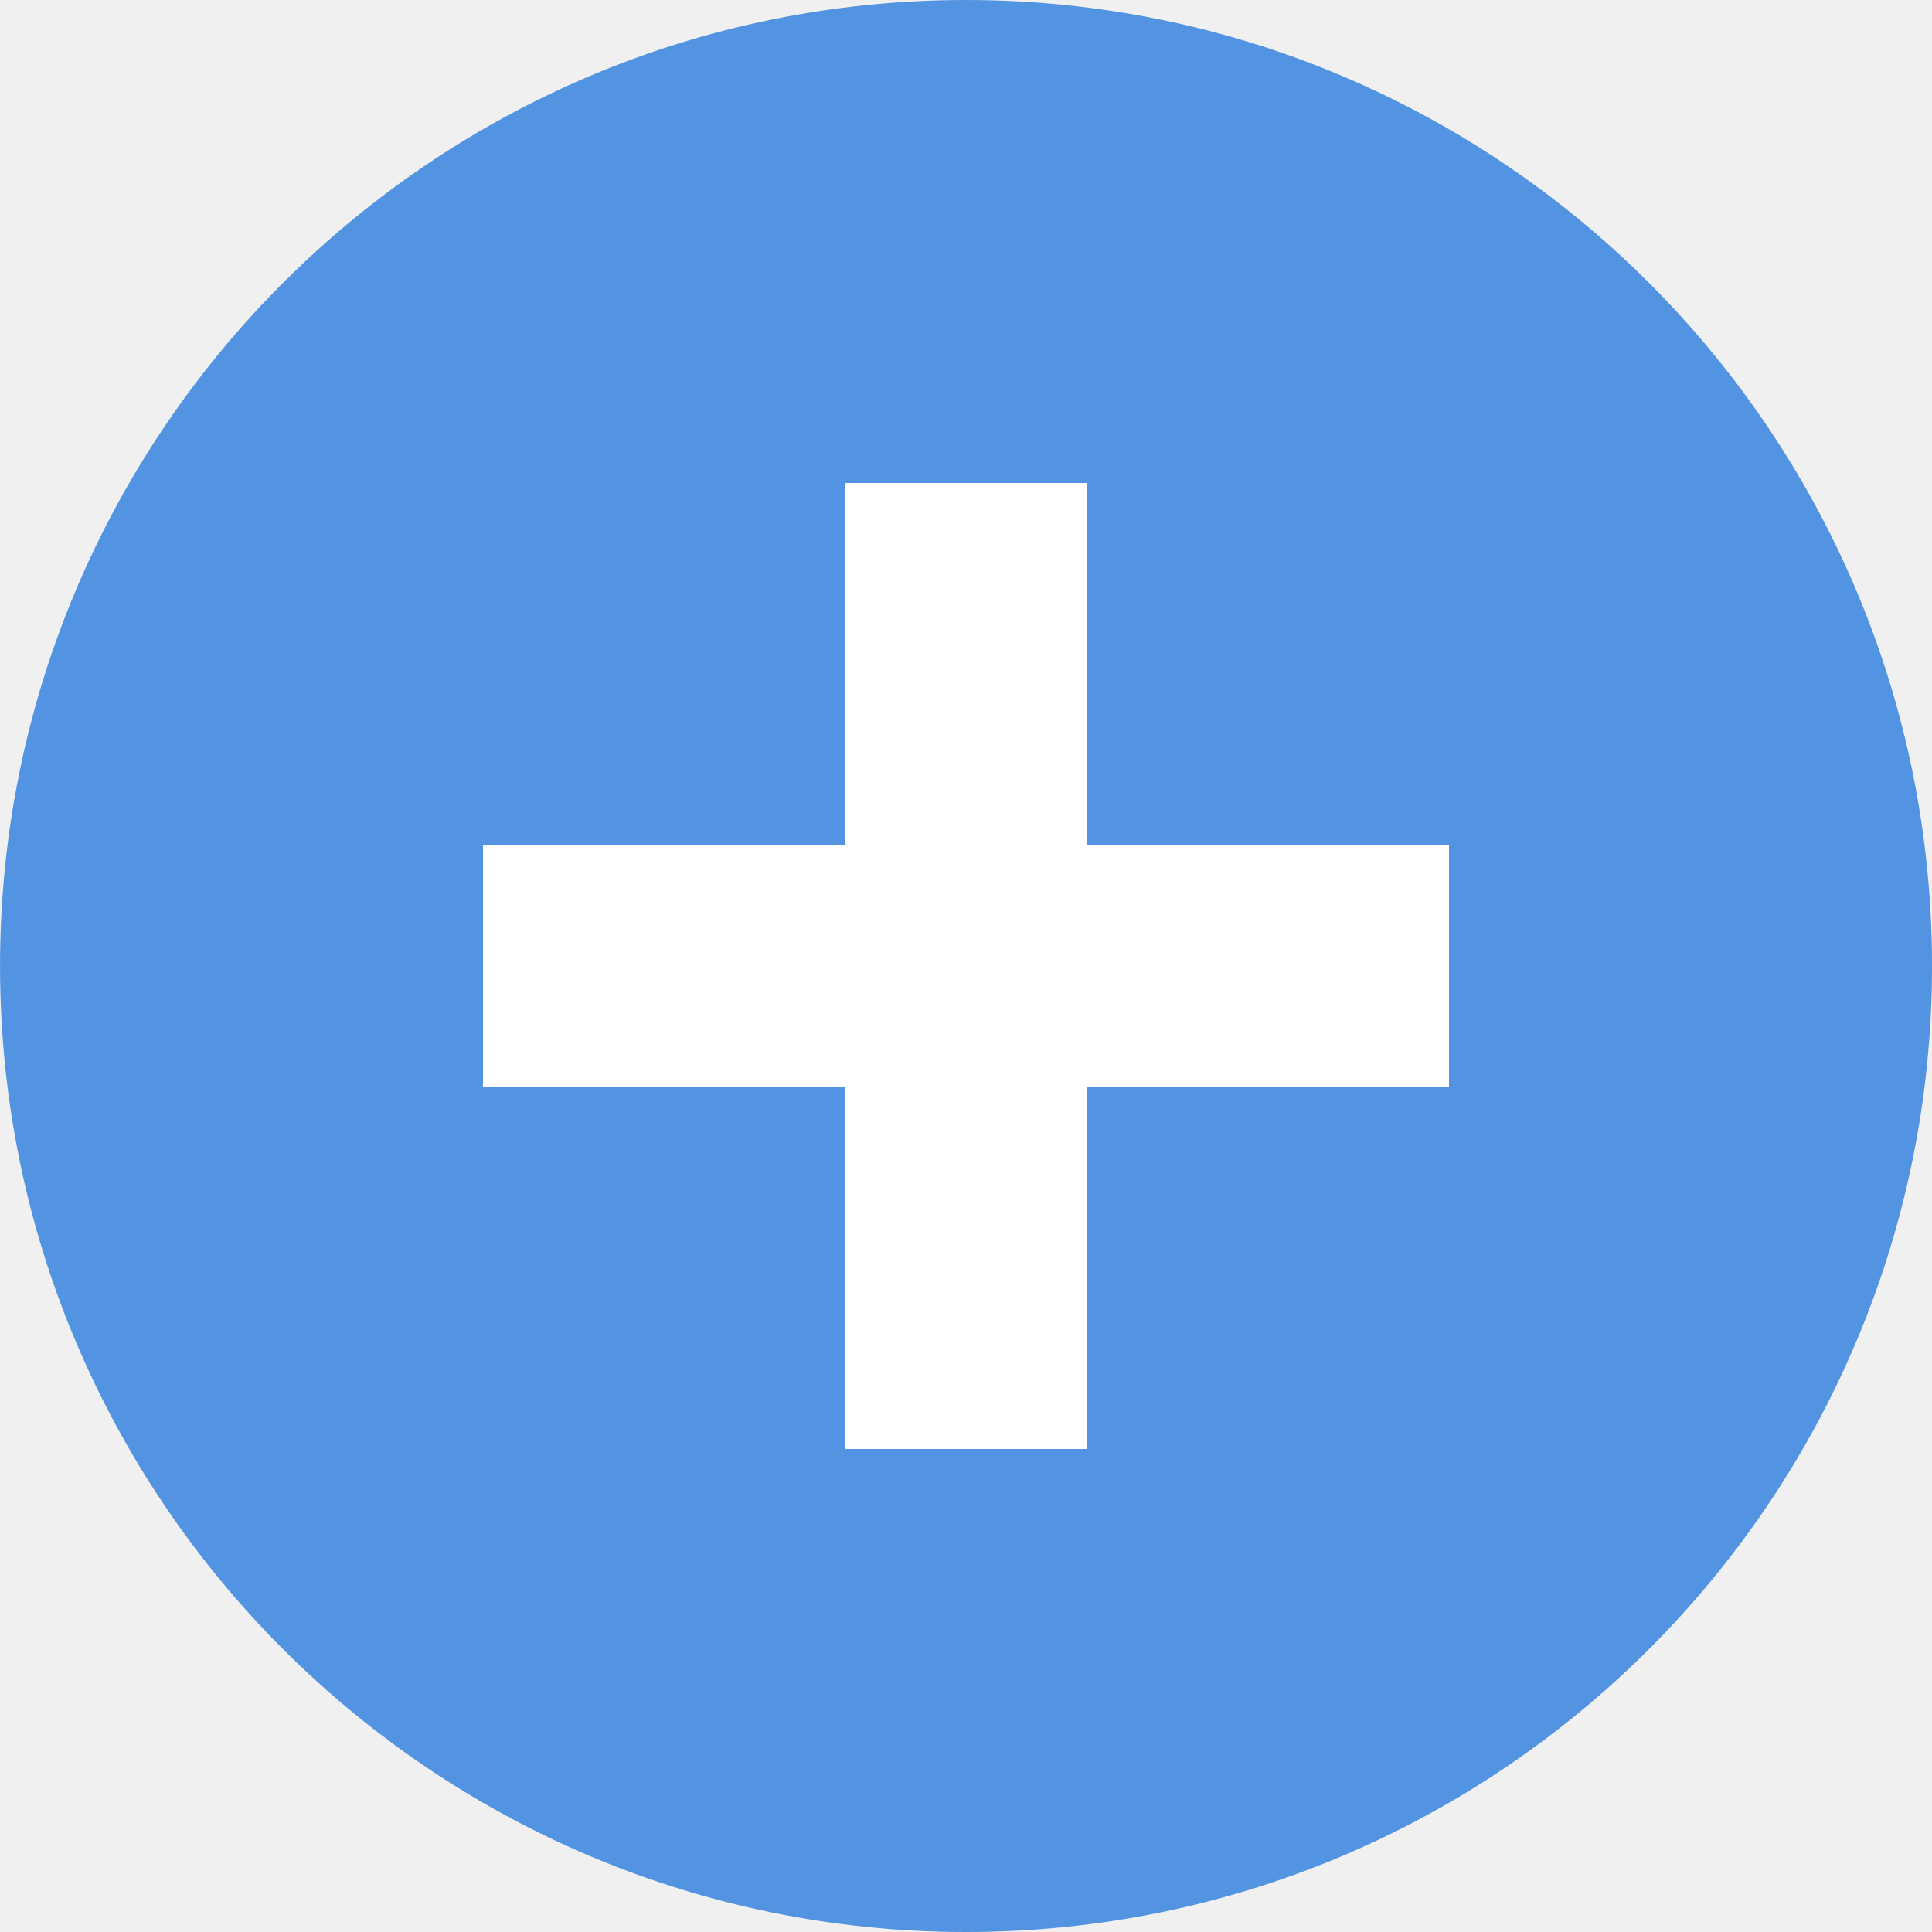
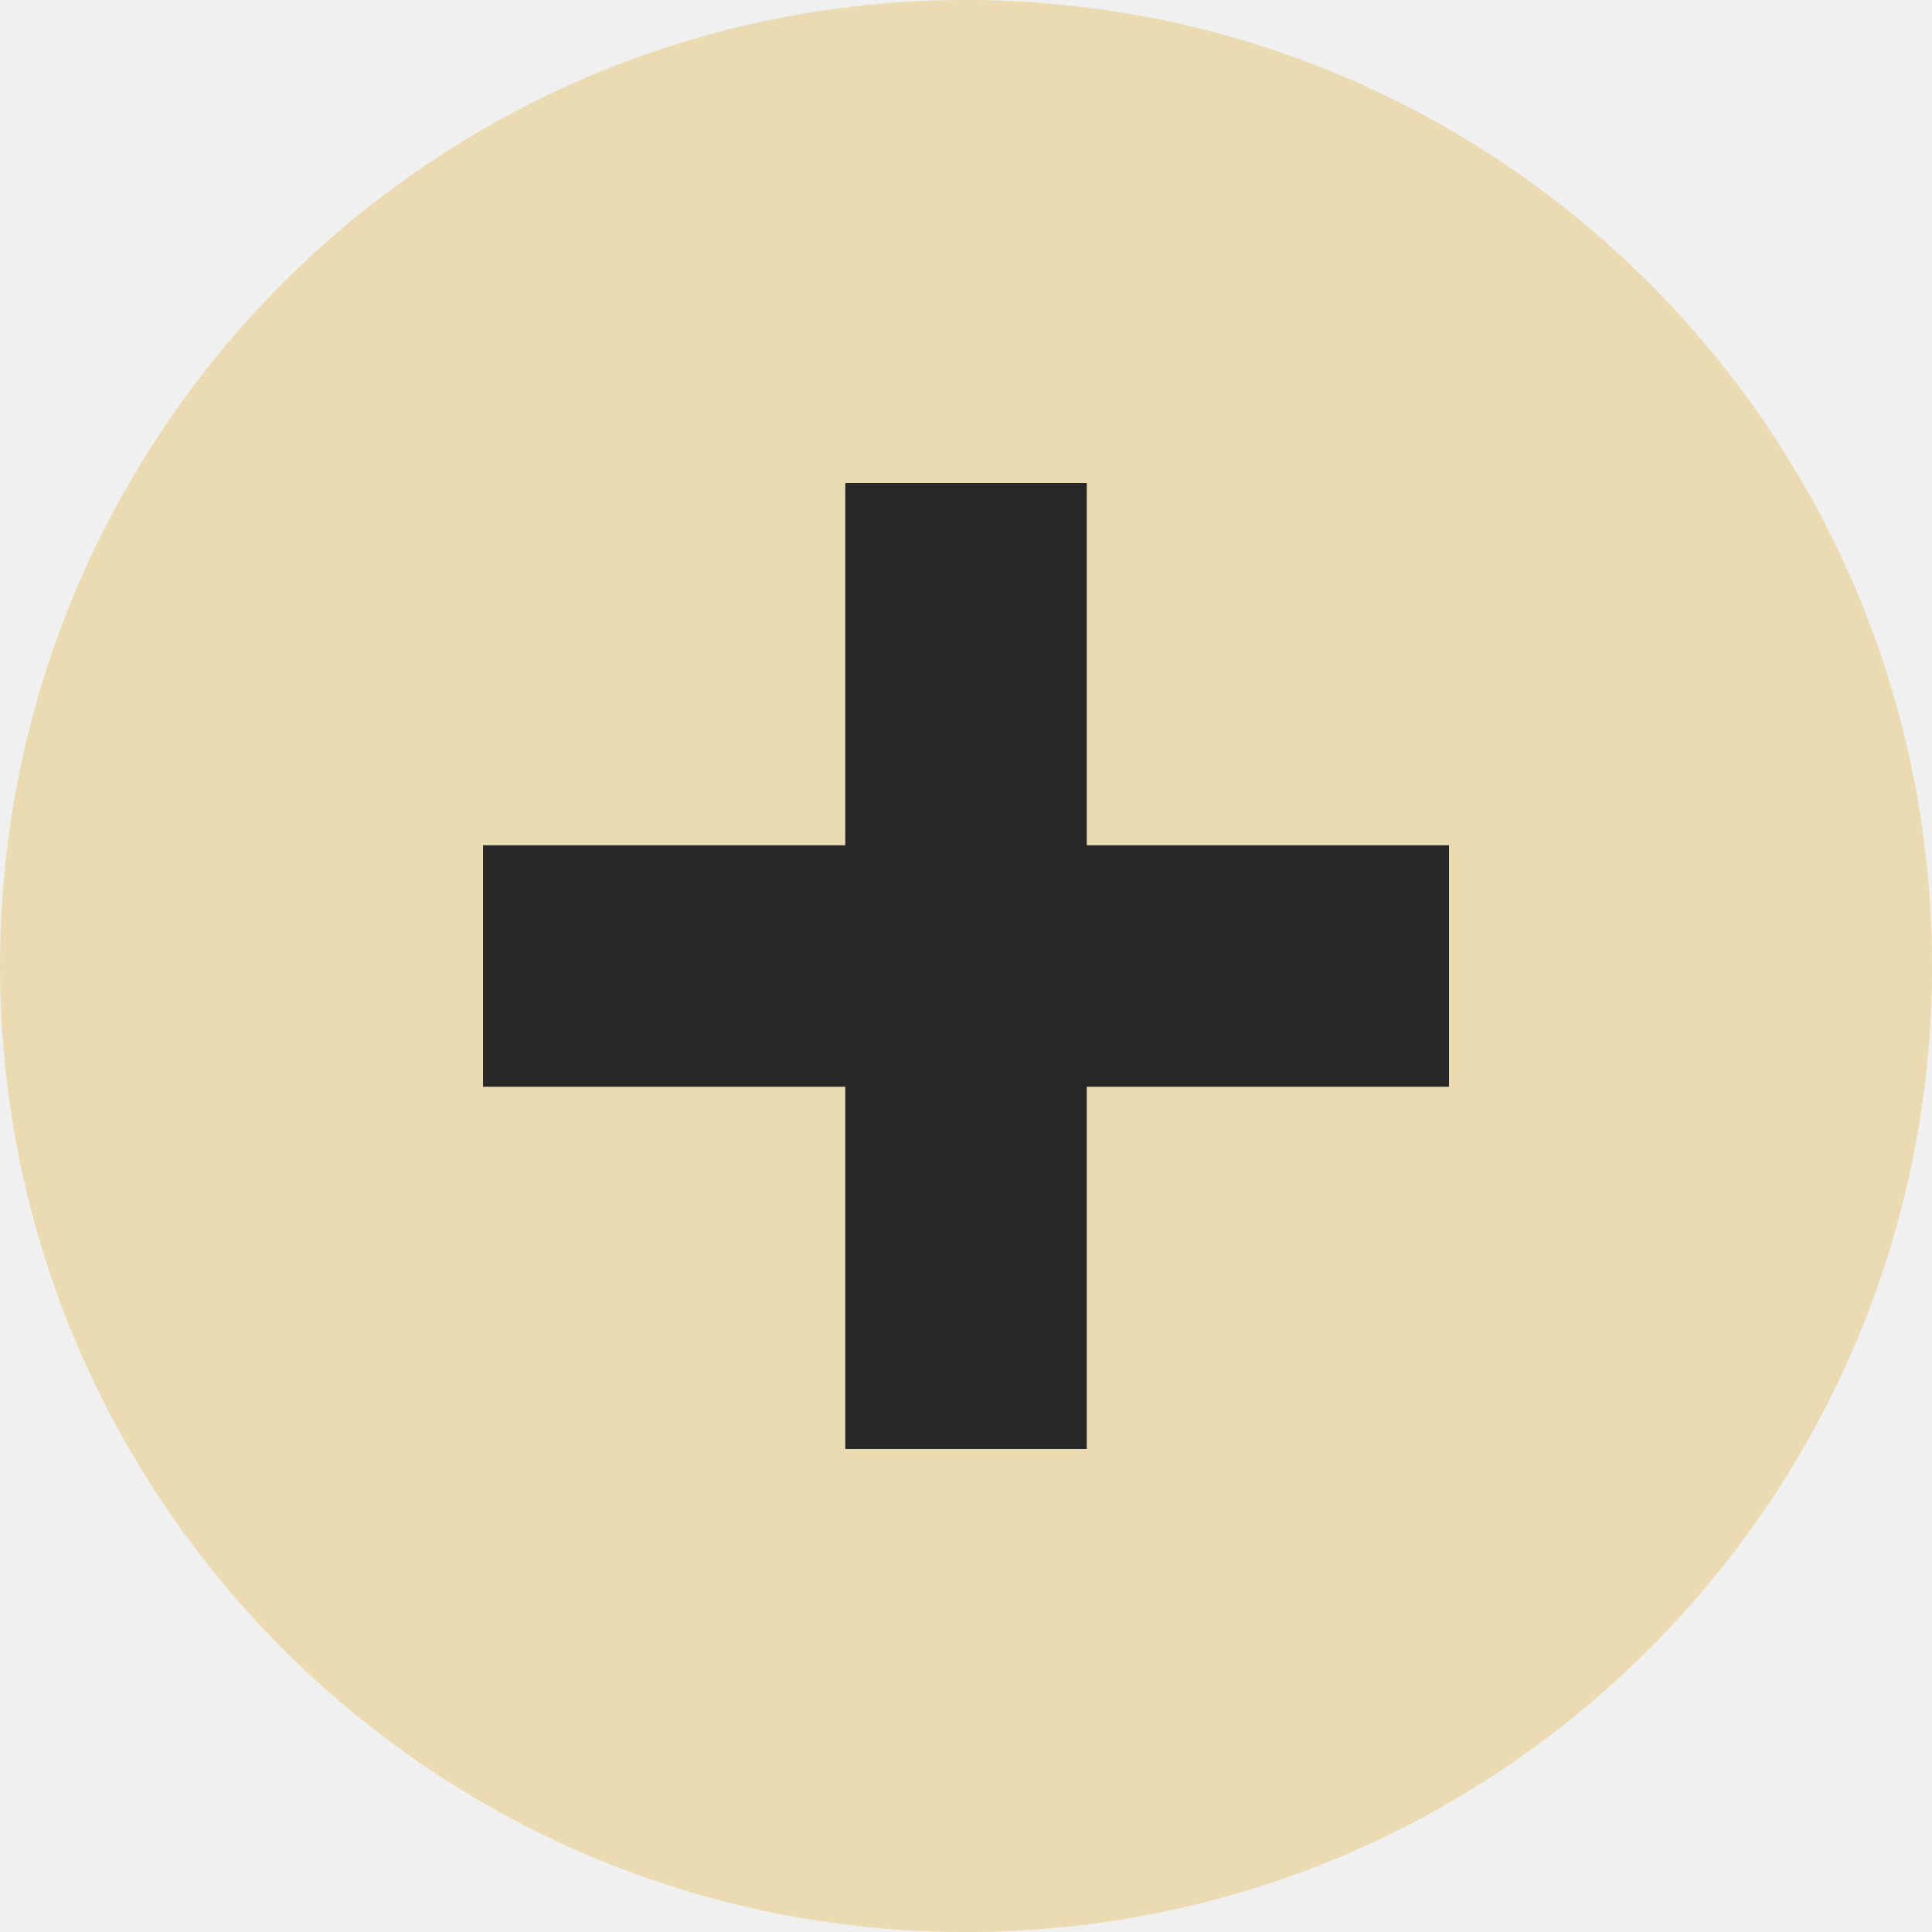
<svg xmlns="http://www.w3.org/2000/svg" width="16" height="16" id="svg12430" version="1.1">
  <defs id="defs12432" />
  <g id="layer1" transform="translate(0,-1036.362)">
    <g style="display:inline" transform="translate(-141.9998,638.3711)" id="g14642-3-0">
-       <ellipse style="opacity:1;fill:#5294e2;fill-opacity:1;stroke:none;stroke-width:1;stroke-linecap:butt;stroke-linejoin:miter;stroke-miterlimit:4;stroke-dasharray:none;stroke-dashoffset:0;stroke-opacity:1" id="path4156" cx="150" cy="405.991" rx="8" ry="8" />
+       <ellipse style="opacity:1;fill:#ebdbb2;fill-opacity:1;stroke:none;stroke-width:1;stroke-linecap:butt;stroke-linejoin:miter;stroke-miterlimit:4;stroke-dasharray:none;stroke-dashoffset:0;stroke-opacity:1" id="path4156" cx="150" cy="405.991" rx="8" ry="8" />
      <rect style="fill:none;stroke:none" id="rect3620-5-4" width="15.982" height="16" x="142" y="398" rx="0" ry="0" />
      <g id="g4179" transform="translate(141.9999,397.9911)">
        <g style="opacity:0.55;fill:#000000;fill-opacity:1" transform="matrix(0.765075,0,0,0.765075,1.880594,0.8798127)" id="g2996-1">
          <g style="fill:#000000;fill-opacity:1" transform="translate(-60,-518)" id="layer12-1">
            <g transform="translate(19,-242)" id="layer4-4-1-9" style="display:inline;fill:#000000;fill-opacity:1" />
          </g>
        </g>
-         <g style="fill:#ffffff;fill-opacity:1" transform="matrix(0.765075,0,0,0.765075,1.880594,1.879479)" id="g2996">
-           <g style="fill:#ffffff;fill-opacity:1" transform="translate(-60,-518)" id="layer12">
-             <g transform="translate(19,-242)" id="layer4-4-1" style="display:inline;fill:#ffffff;fill-opacity:1" />
+         <g style="fill:#282828;fill-opacity:1" transform="matrix(0.765075,0,0,0.765075,1.880594,1.879479)" id="g2996">
+           <g style="fill:#282828;fill-opacity:1" transform="translate(-60,-518)" id="layer12">
+             <g transform="translate(19,-242)" id="layer4-4-1" style="display:inline;fill:#282828;fill-opacity:1" />
          </g>
        </g>
      </g>
-       <path style="fill:#ffffff;fill-opacity:1;fill-rule:evenodd;stroke:#000000;stroke-width:0;stroke-linecap:butt;stroke-linejoin:miter;stroke-miterlimit:4;stroke-opacity:1" d="m 149,401.991 0,3 -3,0 0,2 3,0 0,3 2,0 0,-3 3,0 0,-2 -3,0 0,-3 z" id="rect3757" />
+       <path style="fill:#282828;fill-opacity:1;fill-rule:evenodd;stroke:#000000;stroke-width:0;stroke-linecap:butt;stroke-linejoin:miter;stroke-miterlimit:4;stroke-opacity:1" d="m 149,401.991 0,3 -3,0 0,2 3,0 0,3 2,0 0,-3 3,0 0,-2 -3,0 0,-3 z" id="rect3757" />
    </g>
  </g>
</svg>
